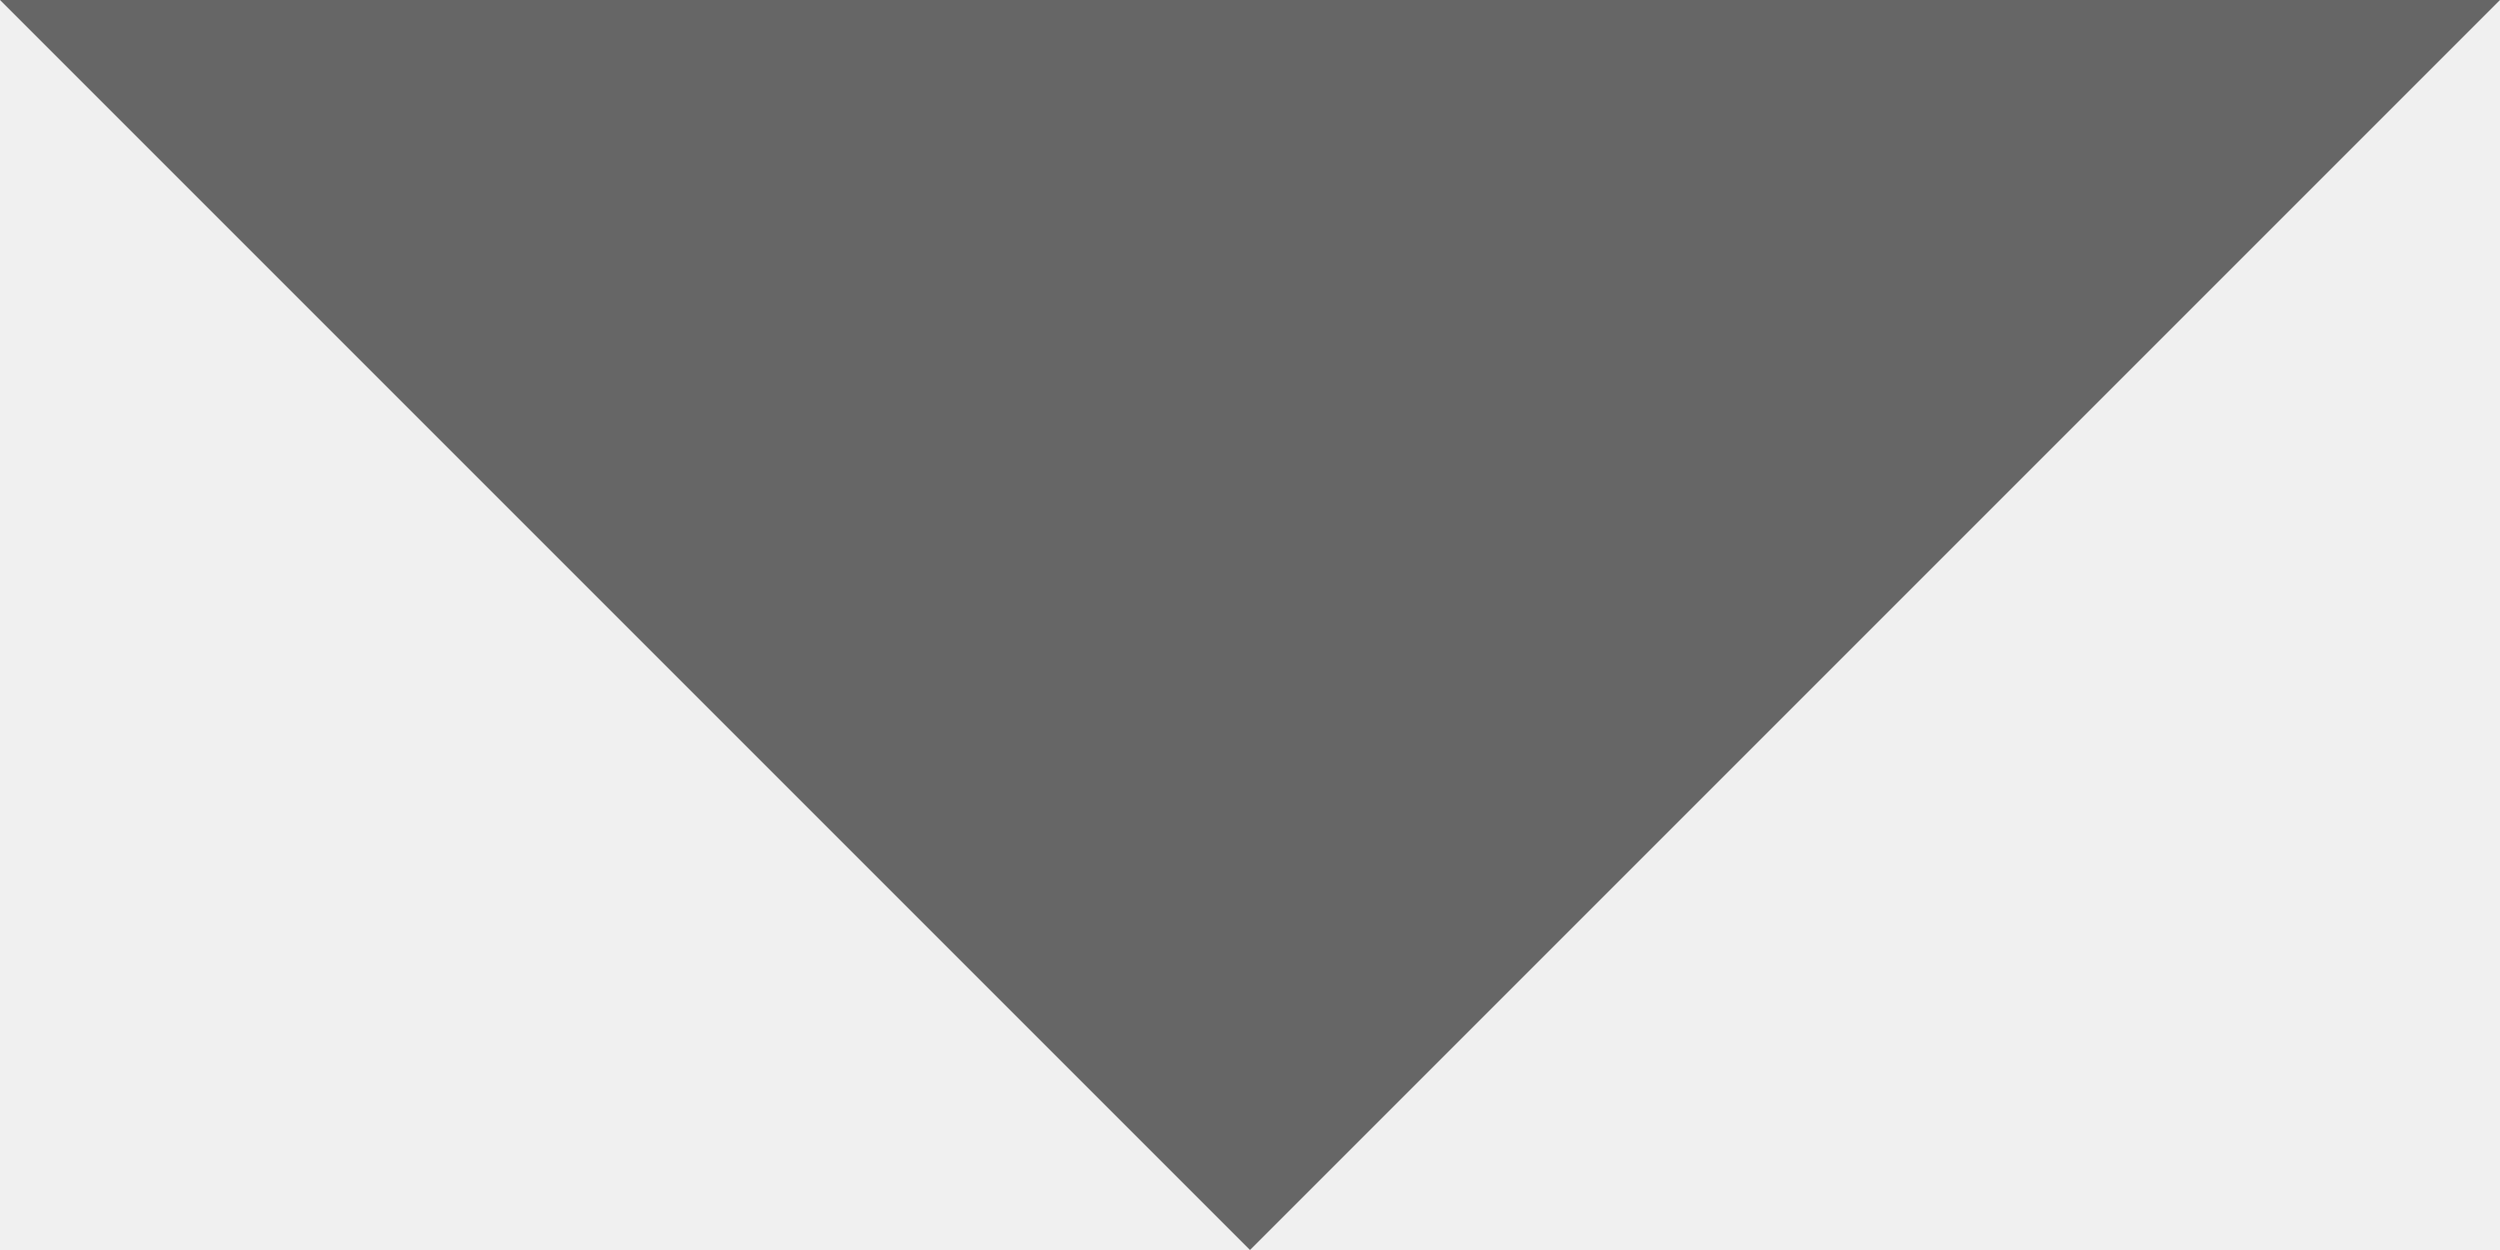
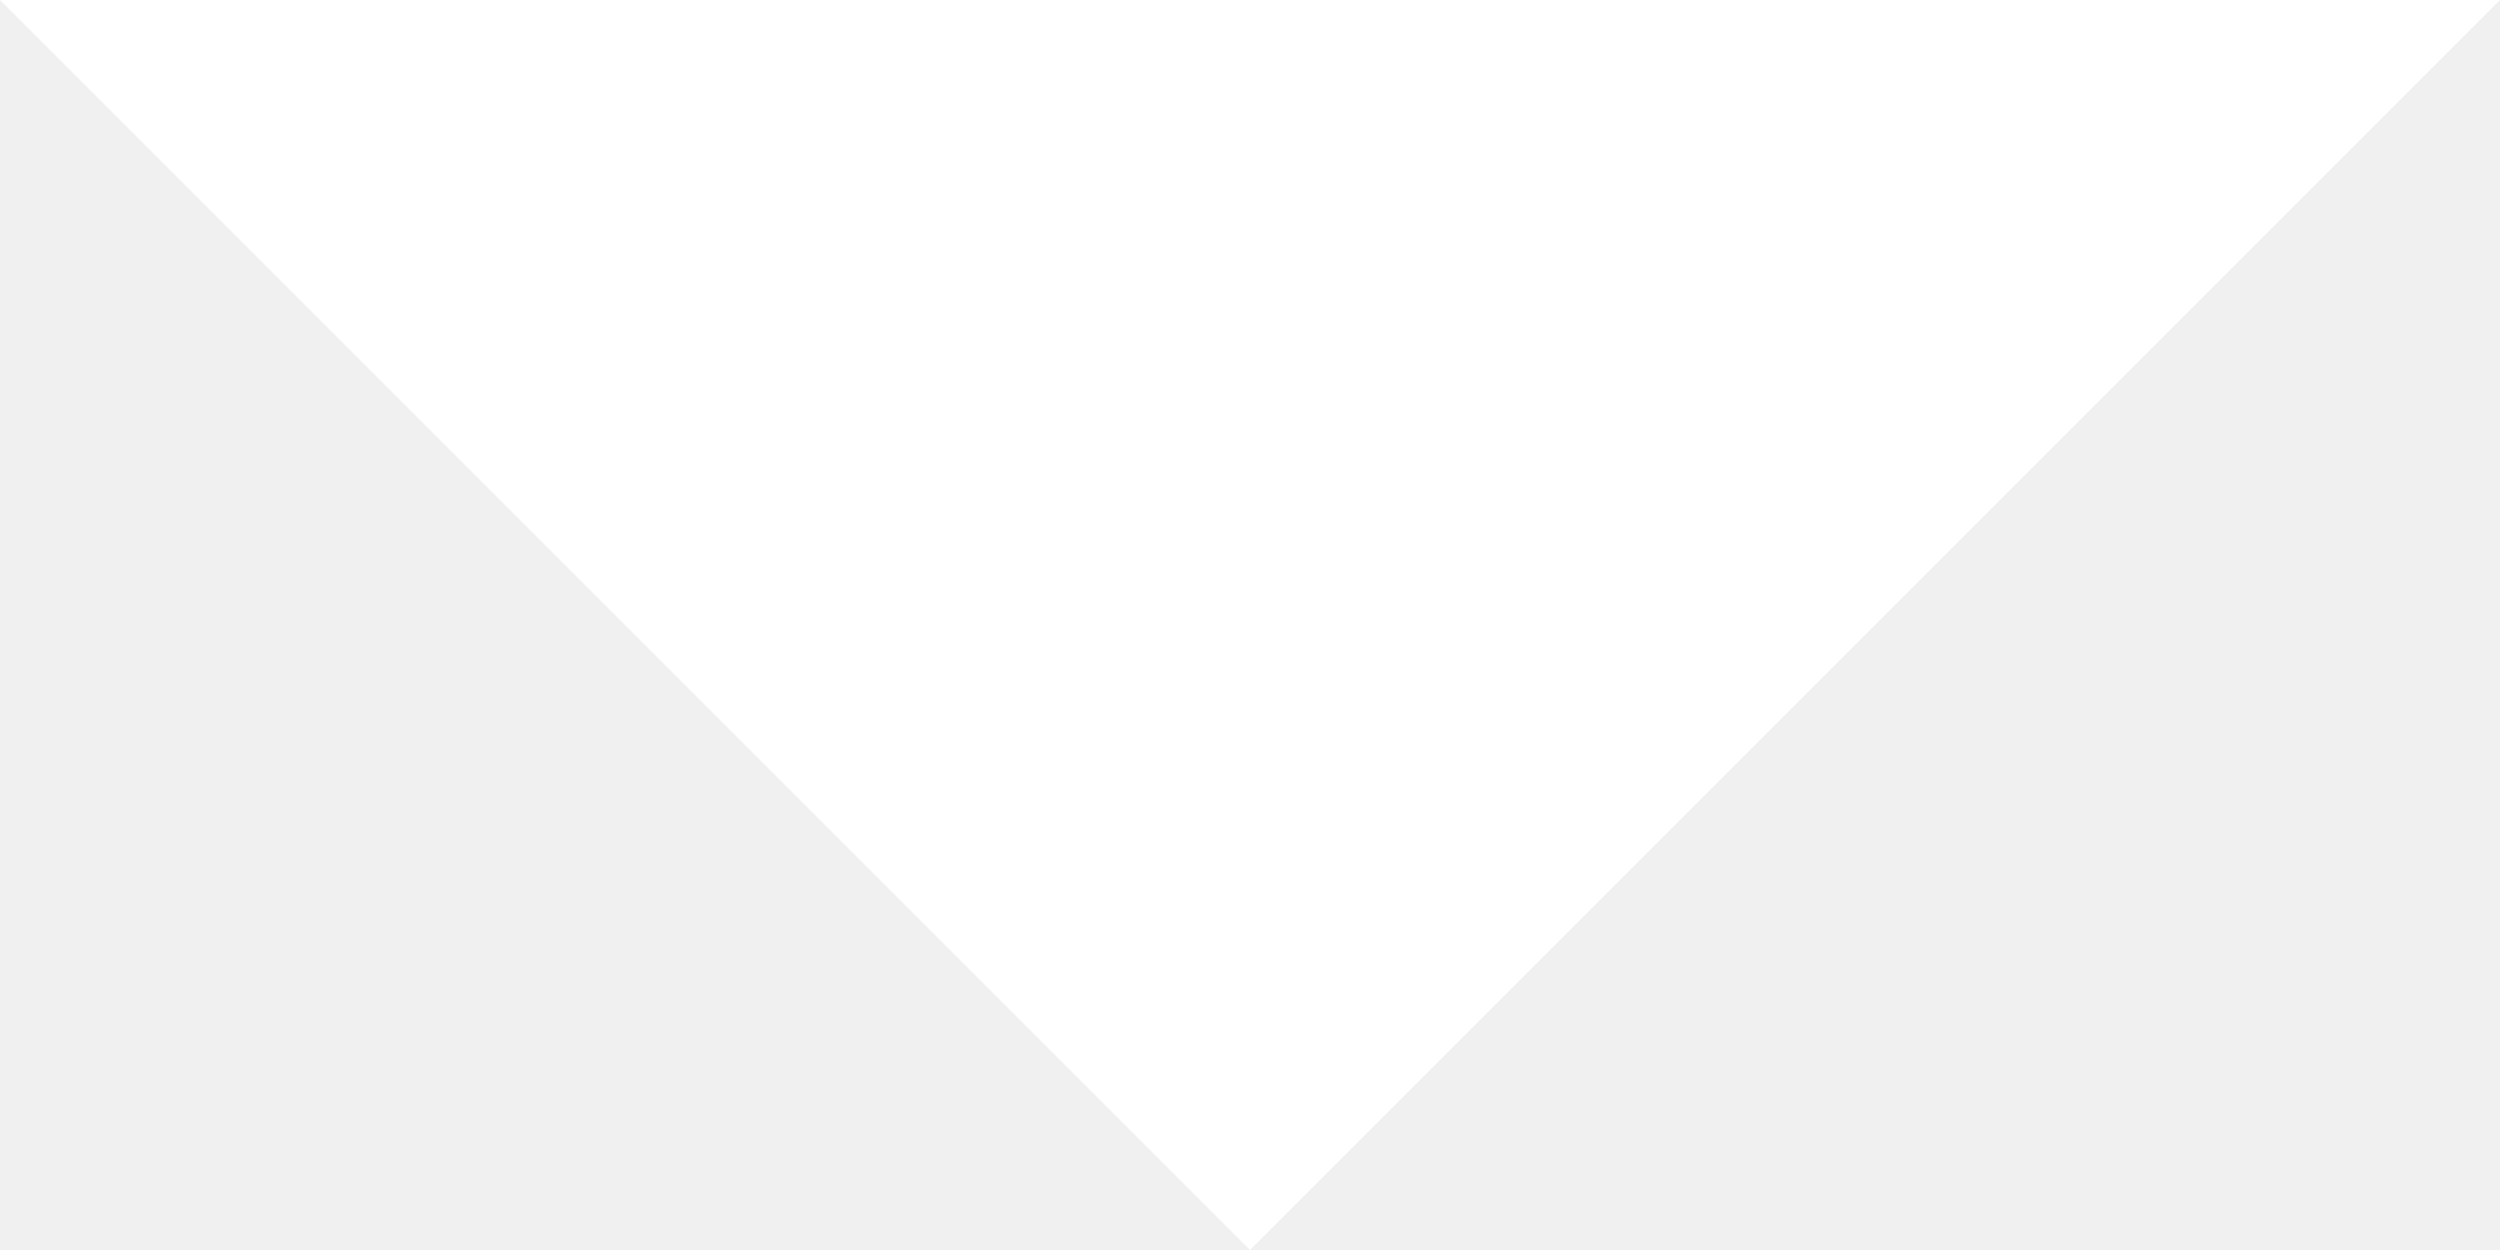
<svg xmlns="http://www.w3.org/2000/svg" version="1.1" id="Layer_1" x="0px" y="0px" width="10px" height="5px" viewBox="0 0 10 5" enable-background="new 0 0 10 5" xml:space="preserve">
-   <polyline fill="#666666" points="10,0 5,5 0,0 " />
+   <polyline fill="#FFFFFF" points="10,0 5,5 0,0 " />
</svg>
